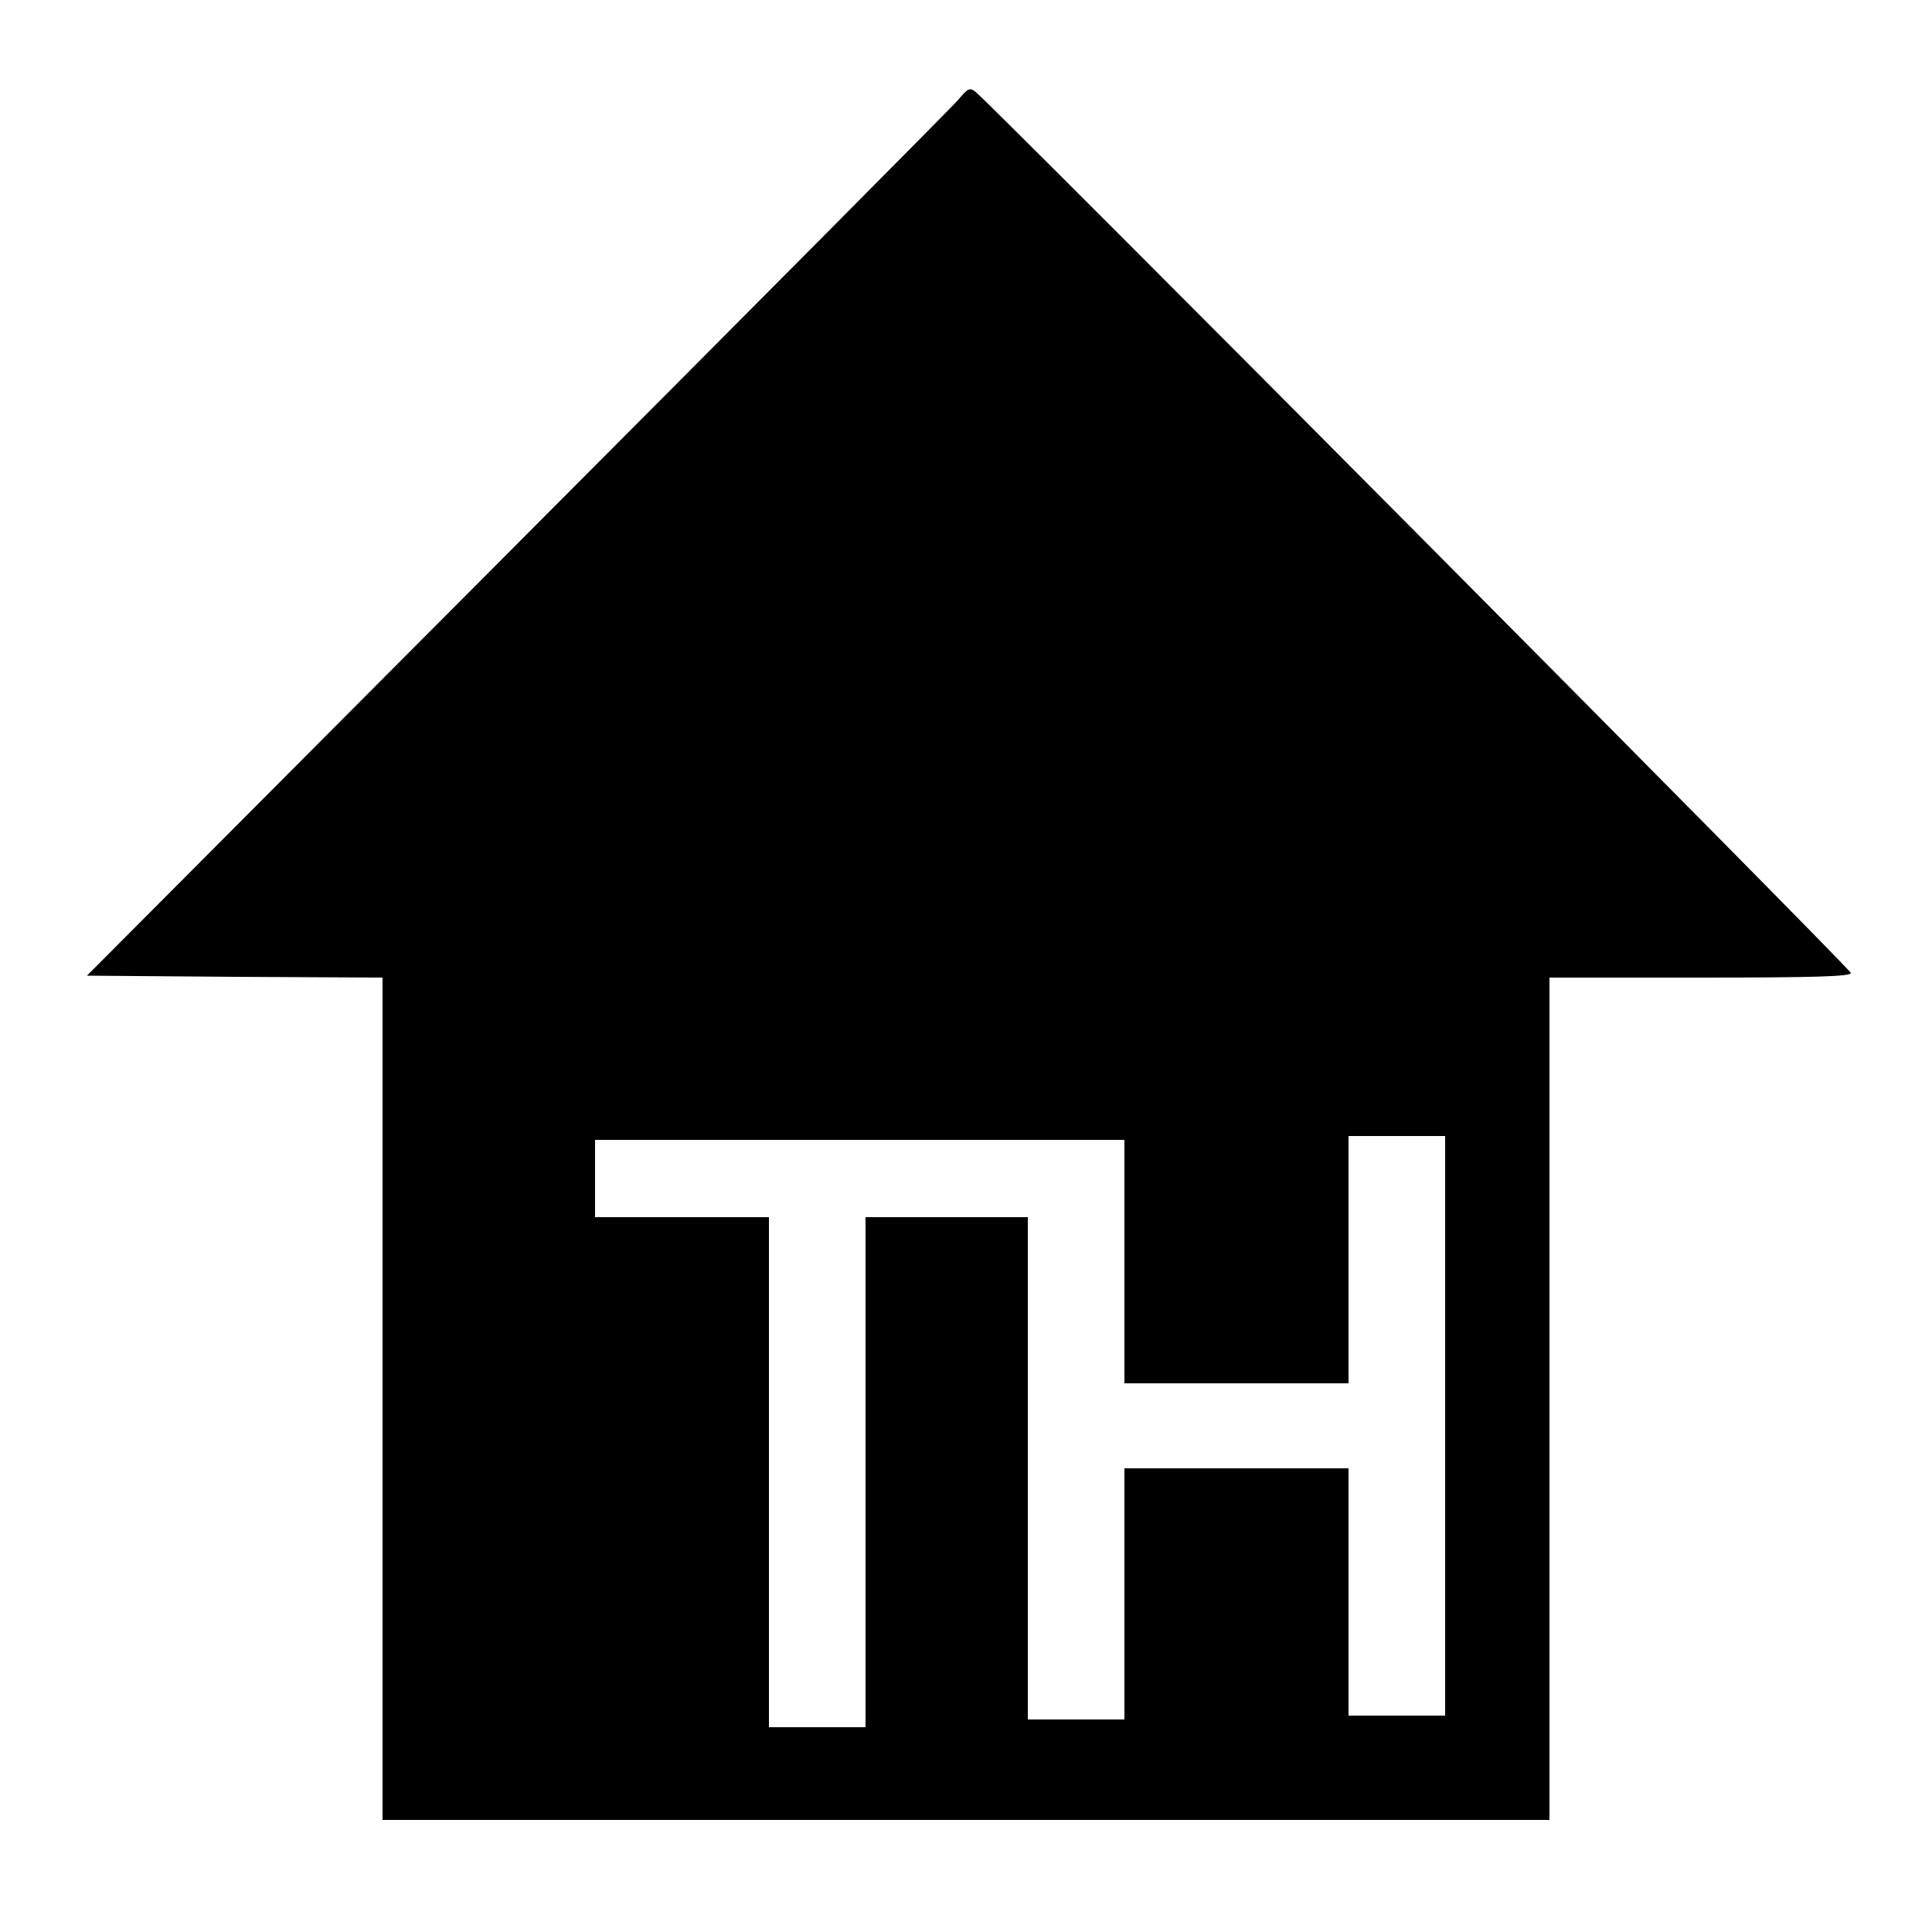
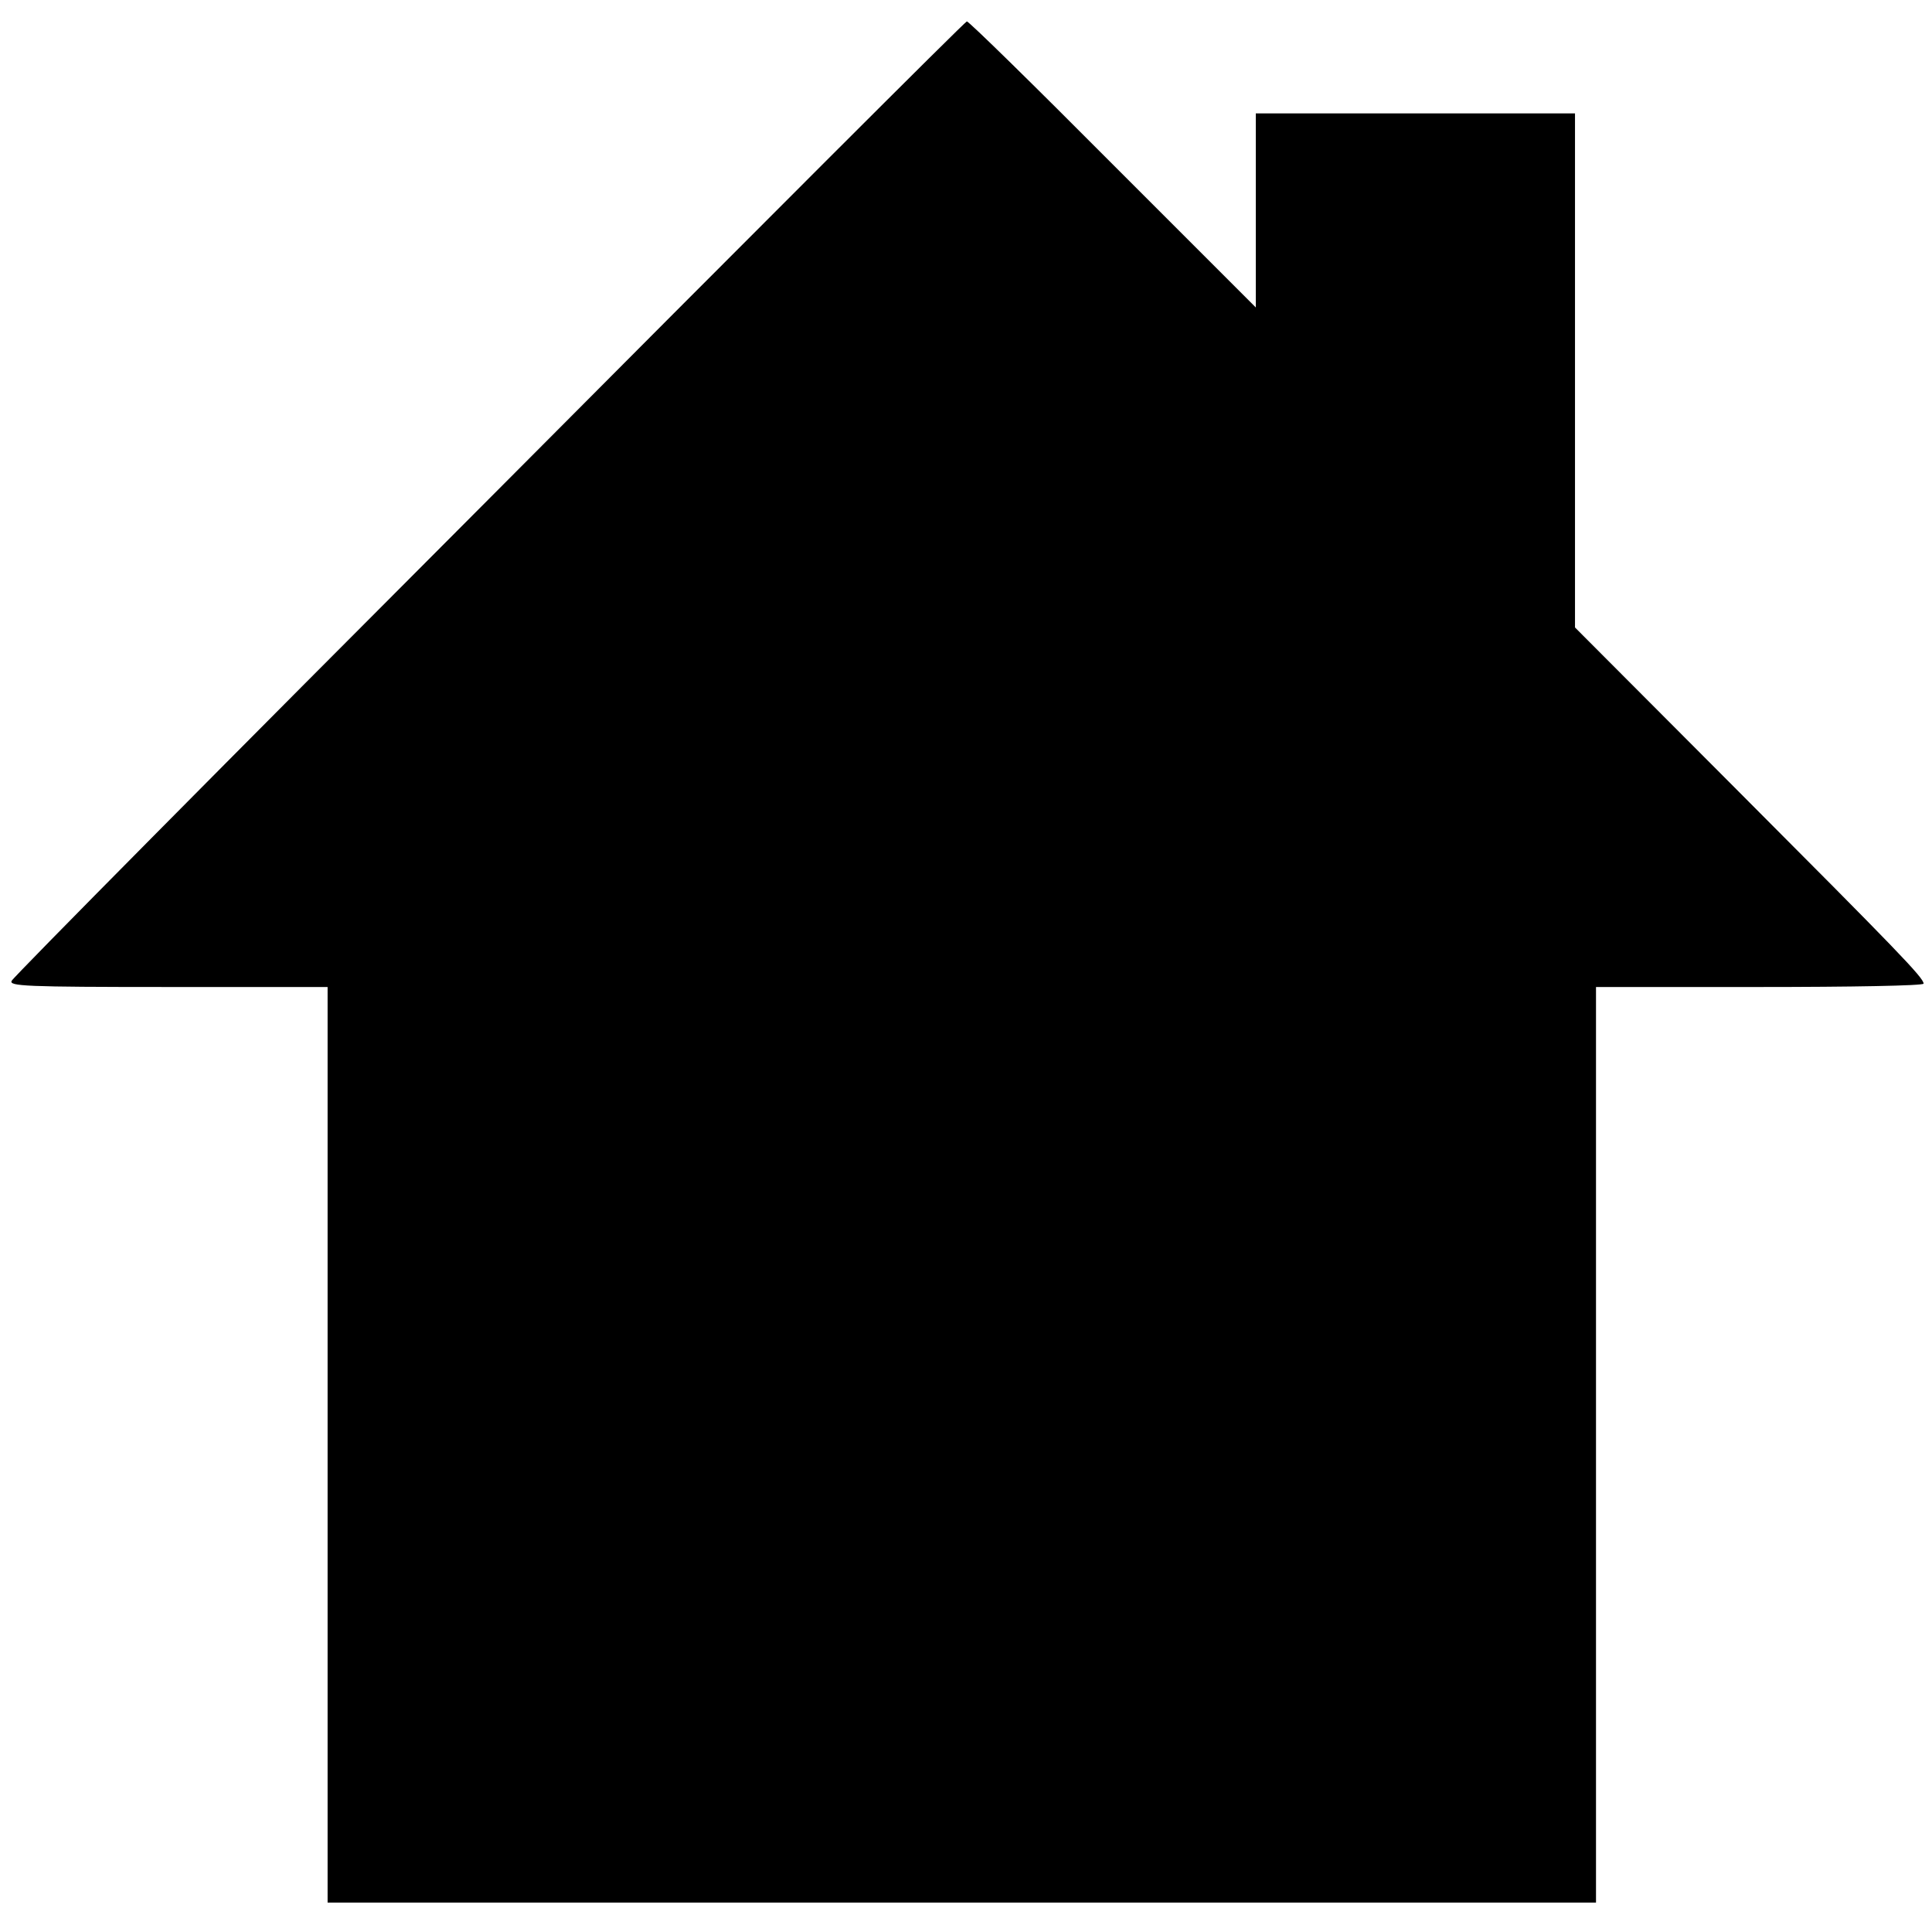
- <svg xmlns="http://www.w3.org/2000/svg" version="1.0" width="500pt" height="500pt" viewBox="0 0 500 500" preserveAspectRatio="xMidYMid meet">
-   <g transform="translate(0,500) scale(0.1,-0.1)" fill="#000000" stroke="none">
-     <path d="M2481 4743 c-13 -16 -526 -532 -1140 -1148 l-1116 -1120 383 -3 382 -2 0 -1090 0 -1090 1510 0 1510 0 0 1090 0 1090 390 0 c301 0 390 3 390 12 0 10 -2224 2248 -2265 2280 -15 12 -20 10 -44 -19z m1259 -3433 l0 -750 -125 0 -125 0 0 320 0 320 -290 0 -290 0 0 -325 0 -325 -125 0 -125 0 0 650 0 650 -210 0 -210 0 0 -660 0 -660 -125 0 -125 0 0 660 0 660 -225 0 -225 0 0 100 0 100 685 0 685 0 0 -315 0 -315 290 0 290 0 0 320 0 320 125 0 125 0 0 -750z" />
+ <svg xmlns="http://www.w3.org/2000/svg" version="1.0" width="460pt" height="460pt" viewBox="0 0 460 460" preserveAspectRatio="xMidYMid meet">
+   <g transform="translate(0,460) scale(0.1,-0.1)" fill="#000000" stroke="none">
+     <path d="M1166 3414 c-622 -623 -1134 -1140 -1138 -1149 -8 -13 32 -15 372 -15 l380 0 0 -1090 0 -1090 1510 0 1510 0 0 1090 0 1090 390 0 c215 0 390 3 390 8 0 14 -63 79 -446 463 l-384 385 0 612 0 612 -380 0 -380 0 0 -231 0 -231 -341 341 c-187 188 -343 341 -347 340 -4 0 -515 -511 -1136 -1135z" />
  </g>
</svg>
